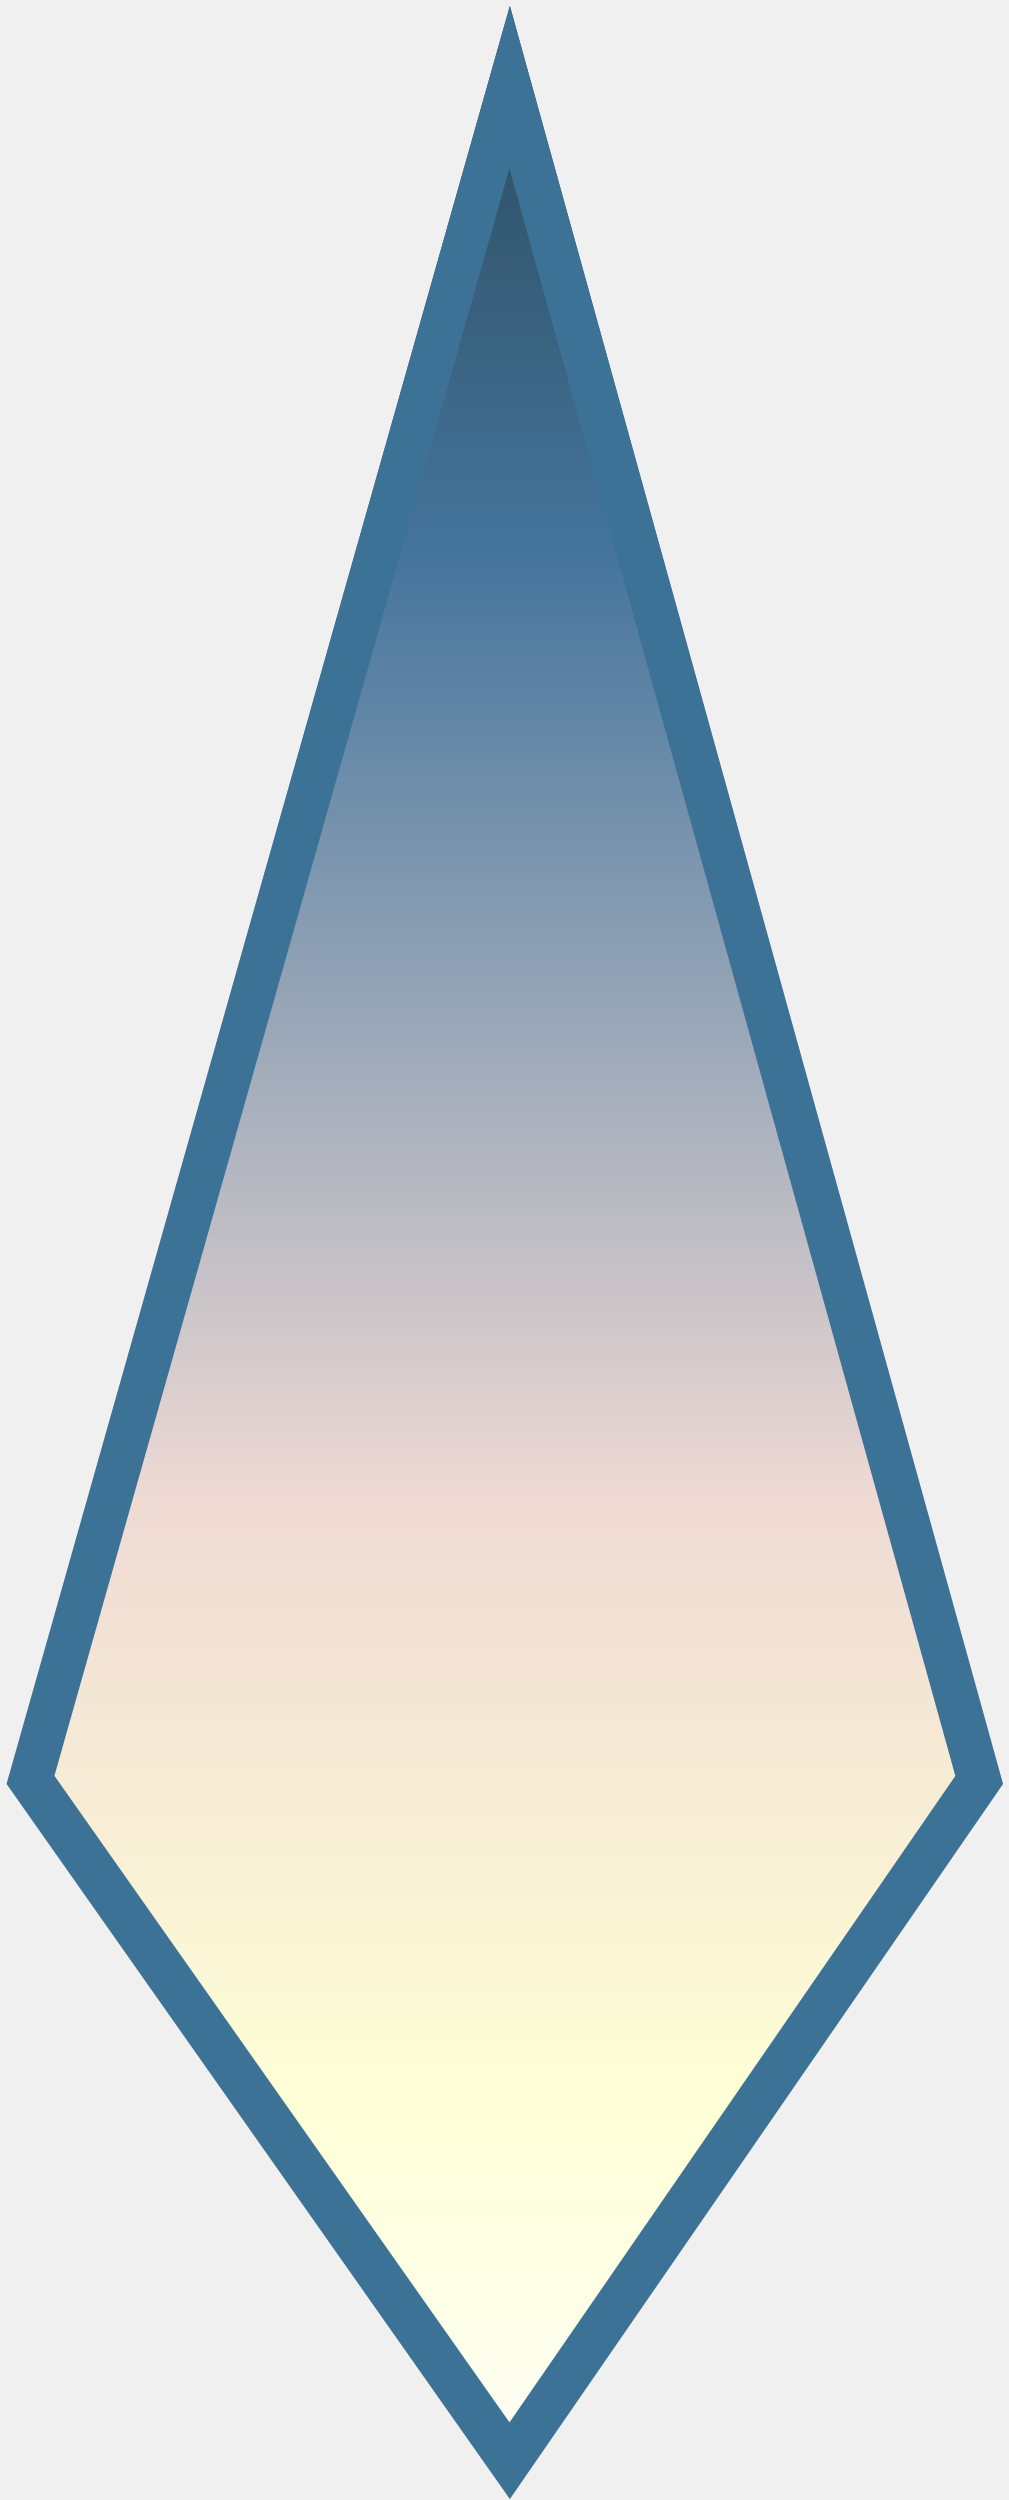
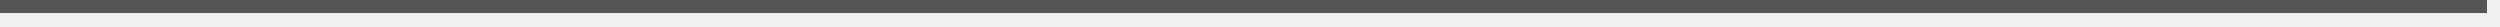
- <svg xmlns="http://www.w3.org/2000/svg" version="1.1" width="23px" height="57px">
-   <defs>
-     <linearGradient gradientUnits="userSpaceOnUse" x1="11.5" y1="0" x2="11.5" y2="57" id="LinearGradient320">
-       <stop id="Stop321" stop-color="#2a4756" offset="0" />
-       <stop id="Stop322" stop-color="#44749c" offset="0.22" />
-       <stop id="Stop323" stop-color="#efdad4" offset="0.6" />
-       <stop id="Stop324" stop-color="#ffffd6" offset="0.84" />
-       <stop id="Stop325" stop-color="#fcfdf8" offset="1" />
-     </linearGradient>
-     <mask fill="white" id="clip326">
-       <path d="M 11.625 56.98  L 0.149 40.674  L 11.625 0.135  L 22.87 40.674  L 11.625 56.98  Z " fill-rule="evenodd" />
-     </mask>
-   </defs>
-   <g>
-     <path d="M 11.625 56.98  L 0.149 40.674  L 11.625 0.135  L 22.87 40.674  L 11.625 56.98  Z " fill-rule="nonzero" fill="url(#LinearGradient320)" stroke="none" />
-     <path d="M 11.625 56.98  L 0.149 40.674  L 11.625 0.135  L 22.87 40.674  L 11.625 56.98  Z " stroke-width="2" stroke="#3d7297" fill="none" mask="url(#clip326)" />
+ <svg xmlns="http://www.w3.org/2000/svg" version="1.1" width="192px" height="2px">
+   <g transform="matrix(1 0 0 1 -30 -124 )">
+     <path d="M 30 124.5  L 221 124.5  " stroke-width="1" stroke="#555555" fill="none" />
  </g>
</svg>
